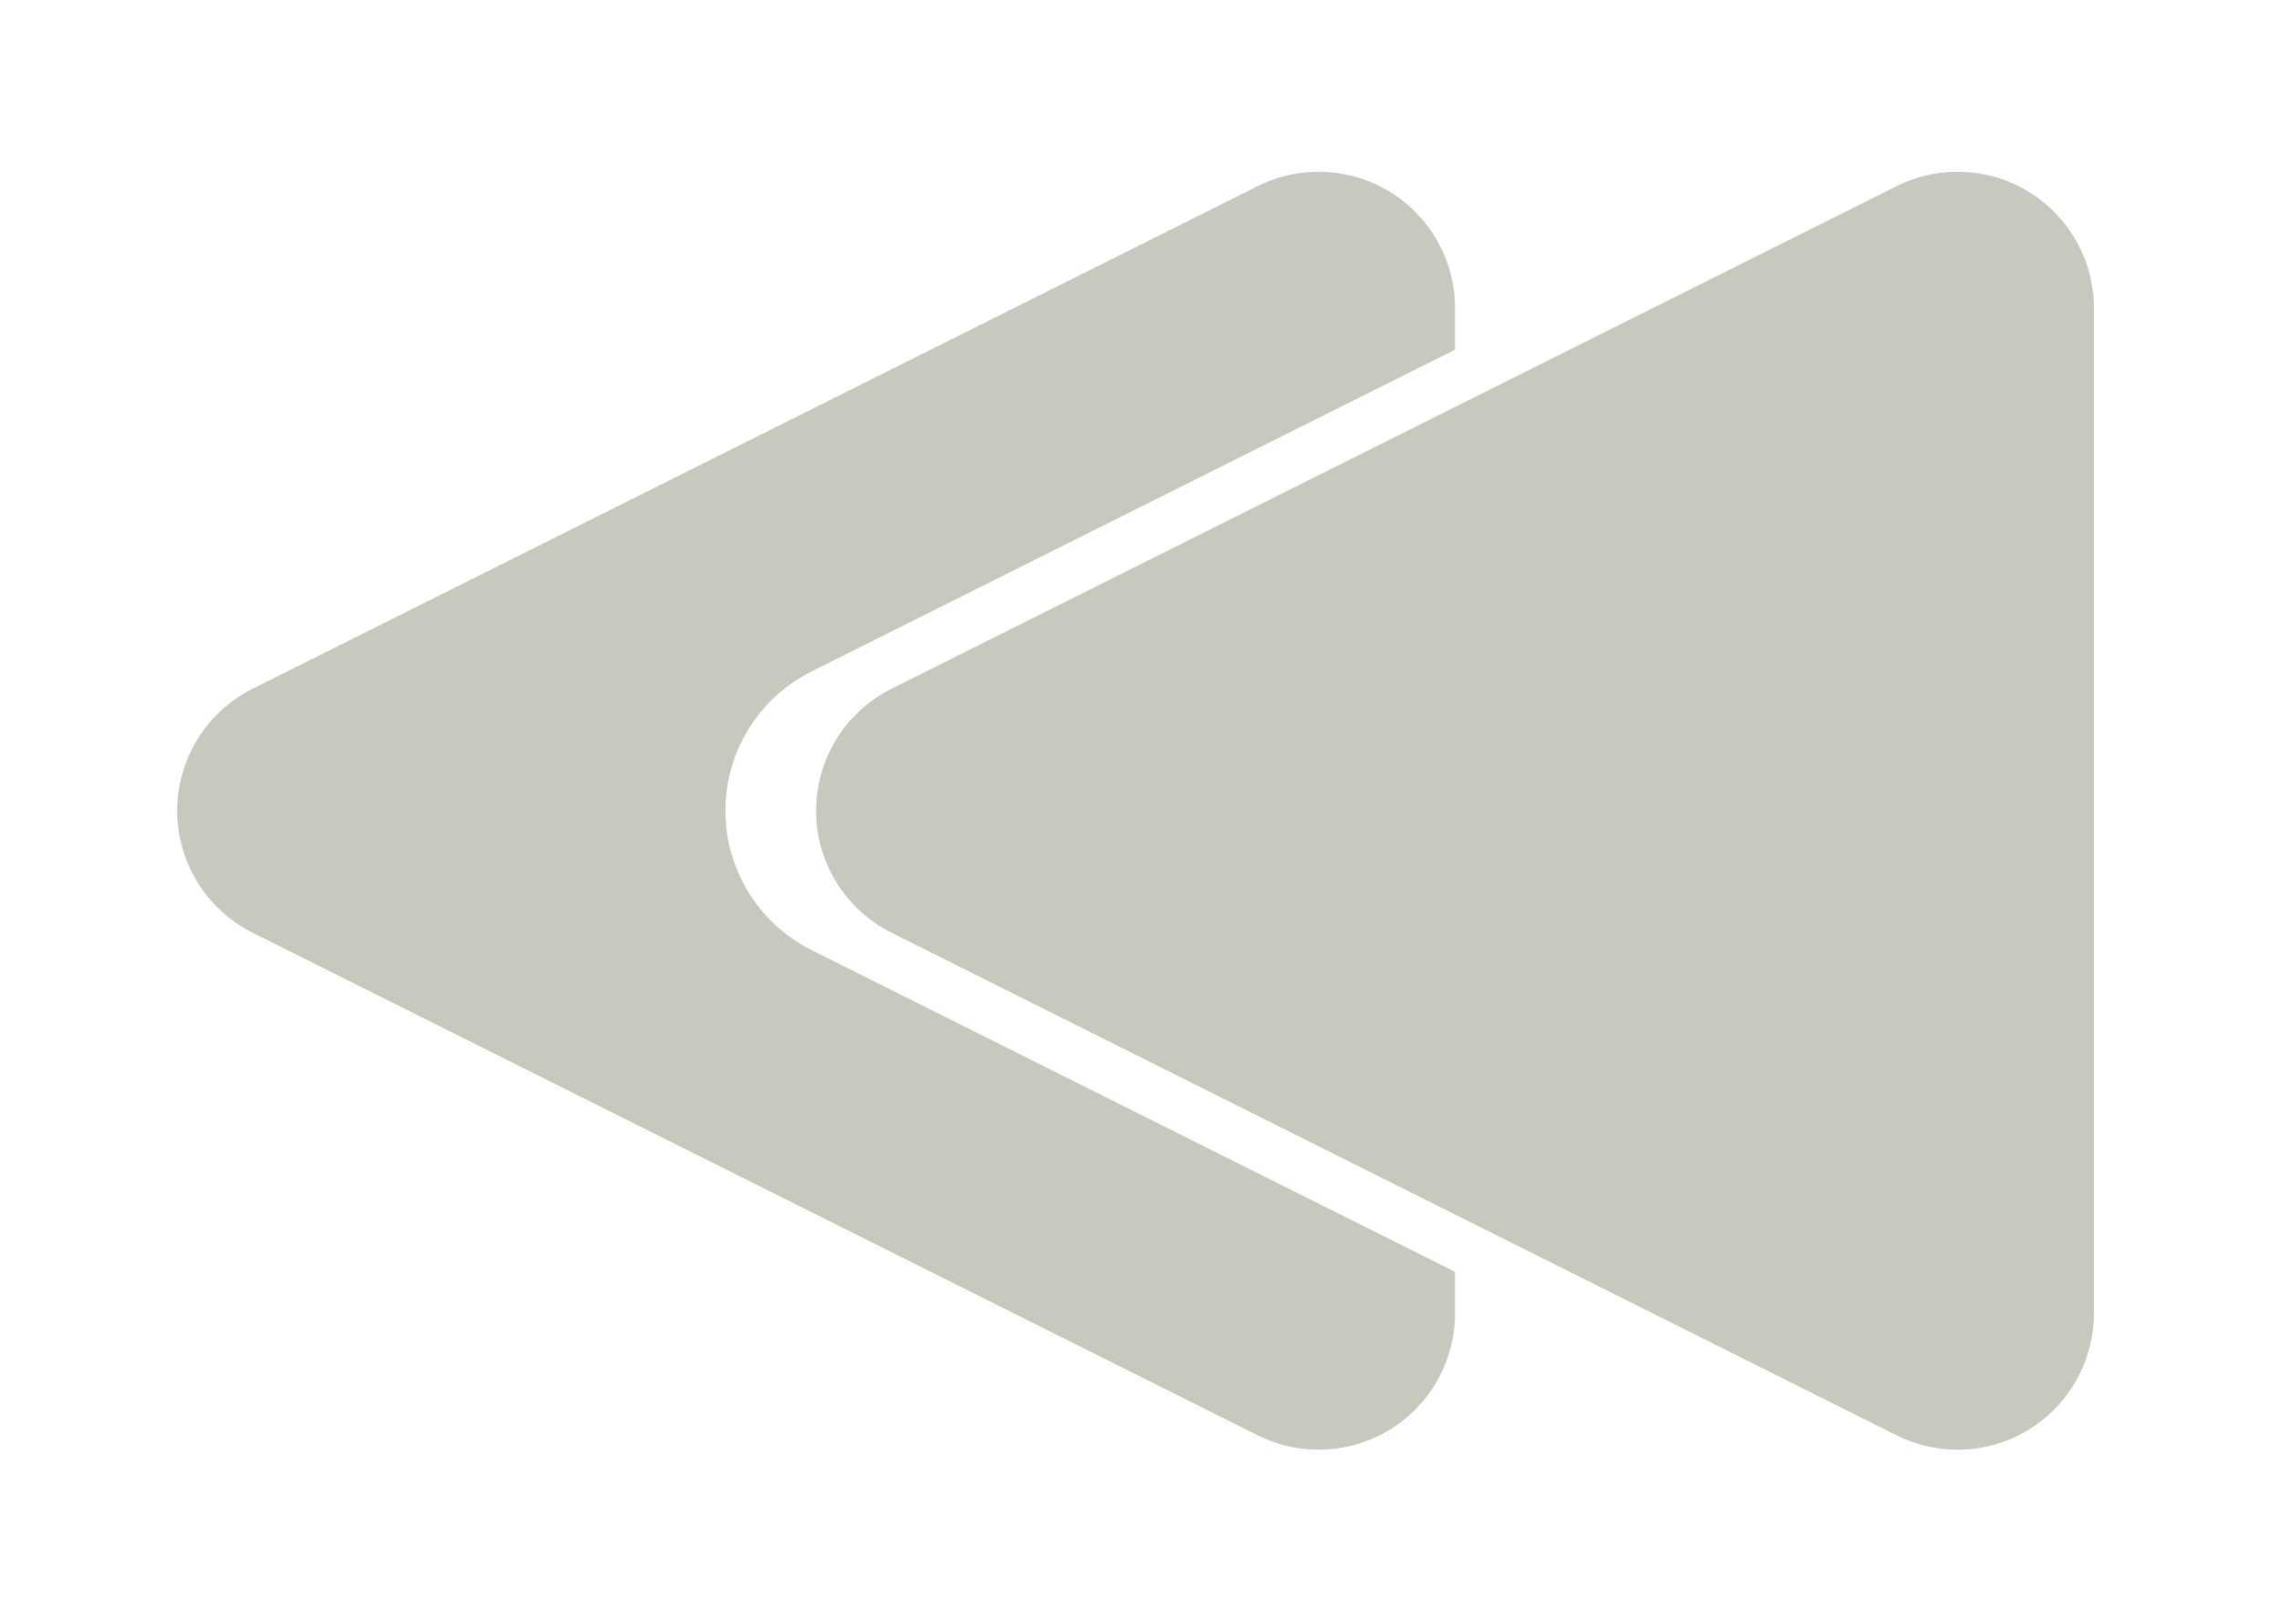
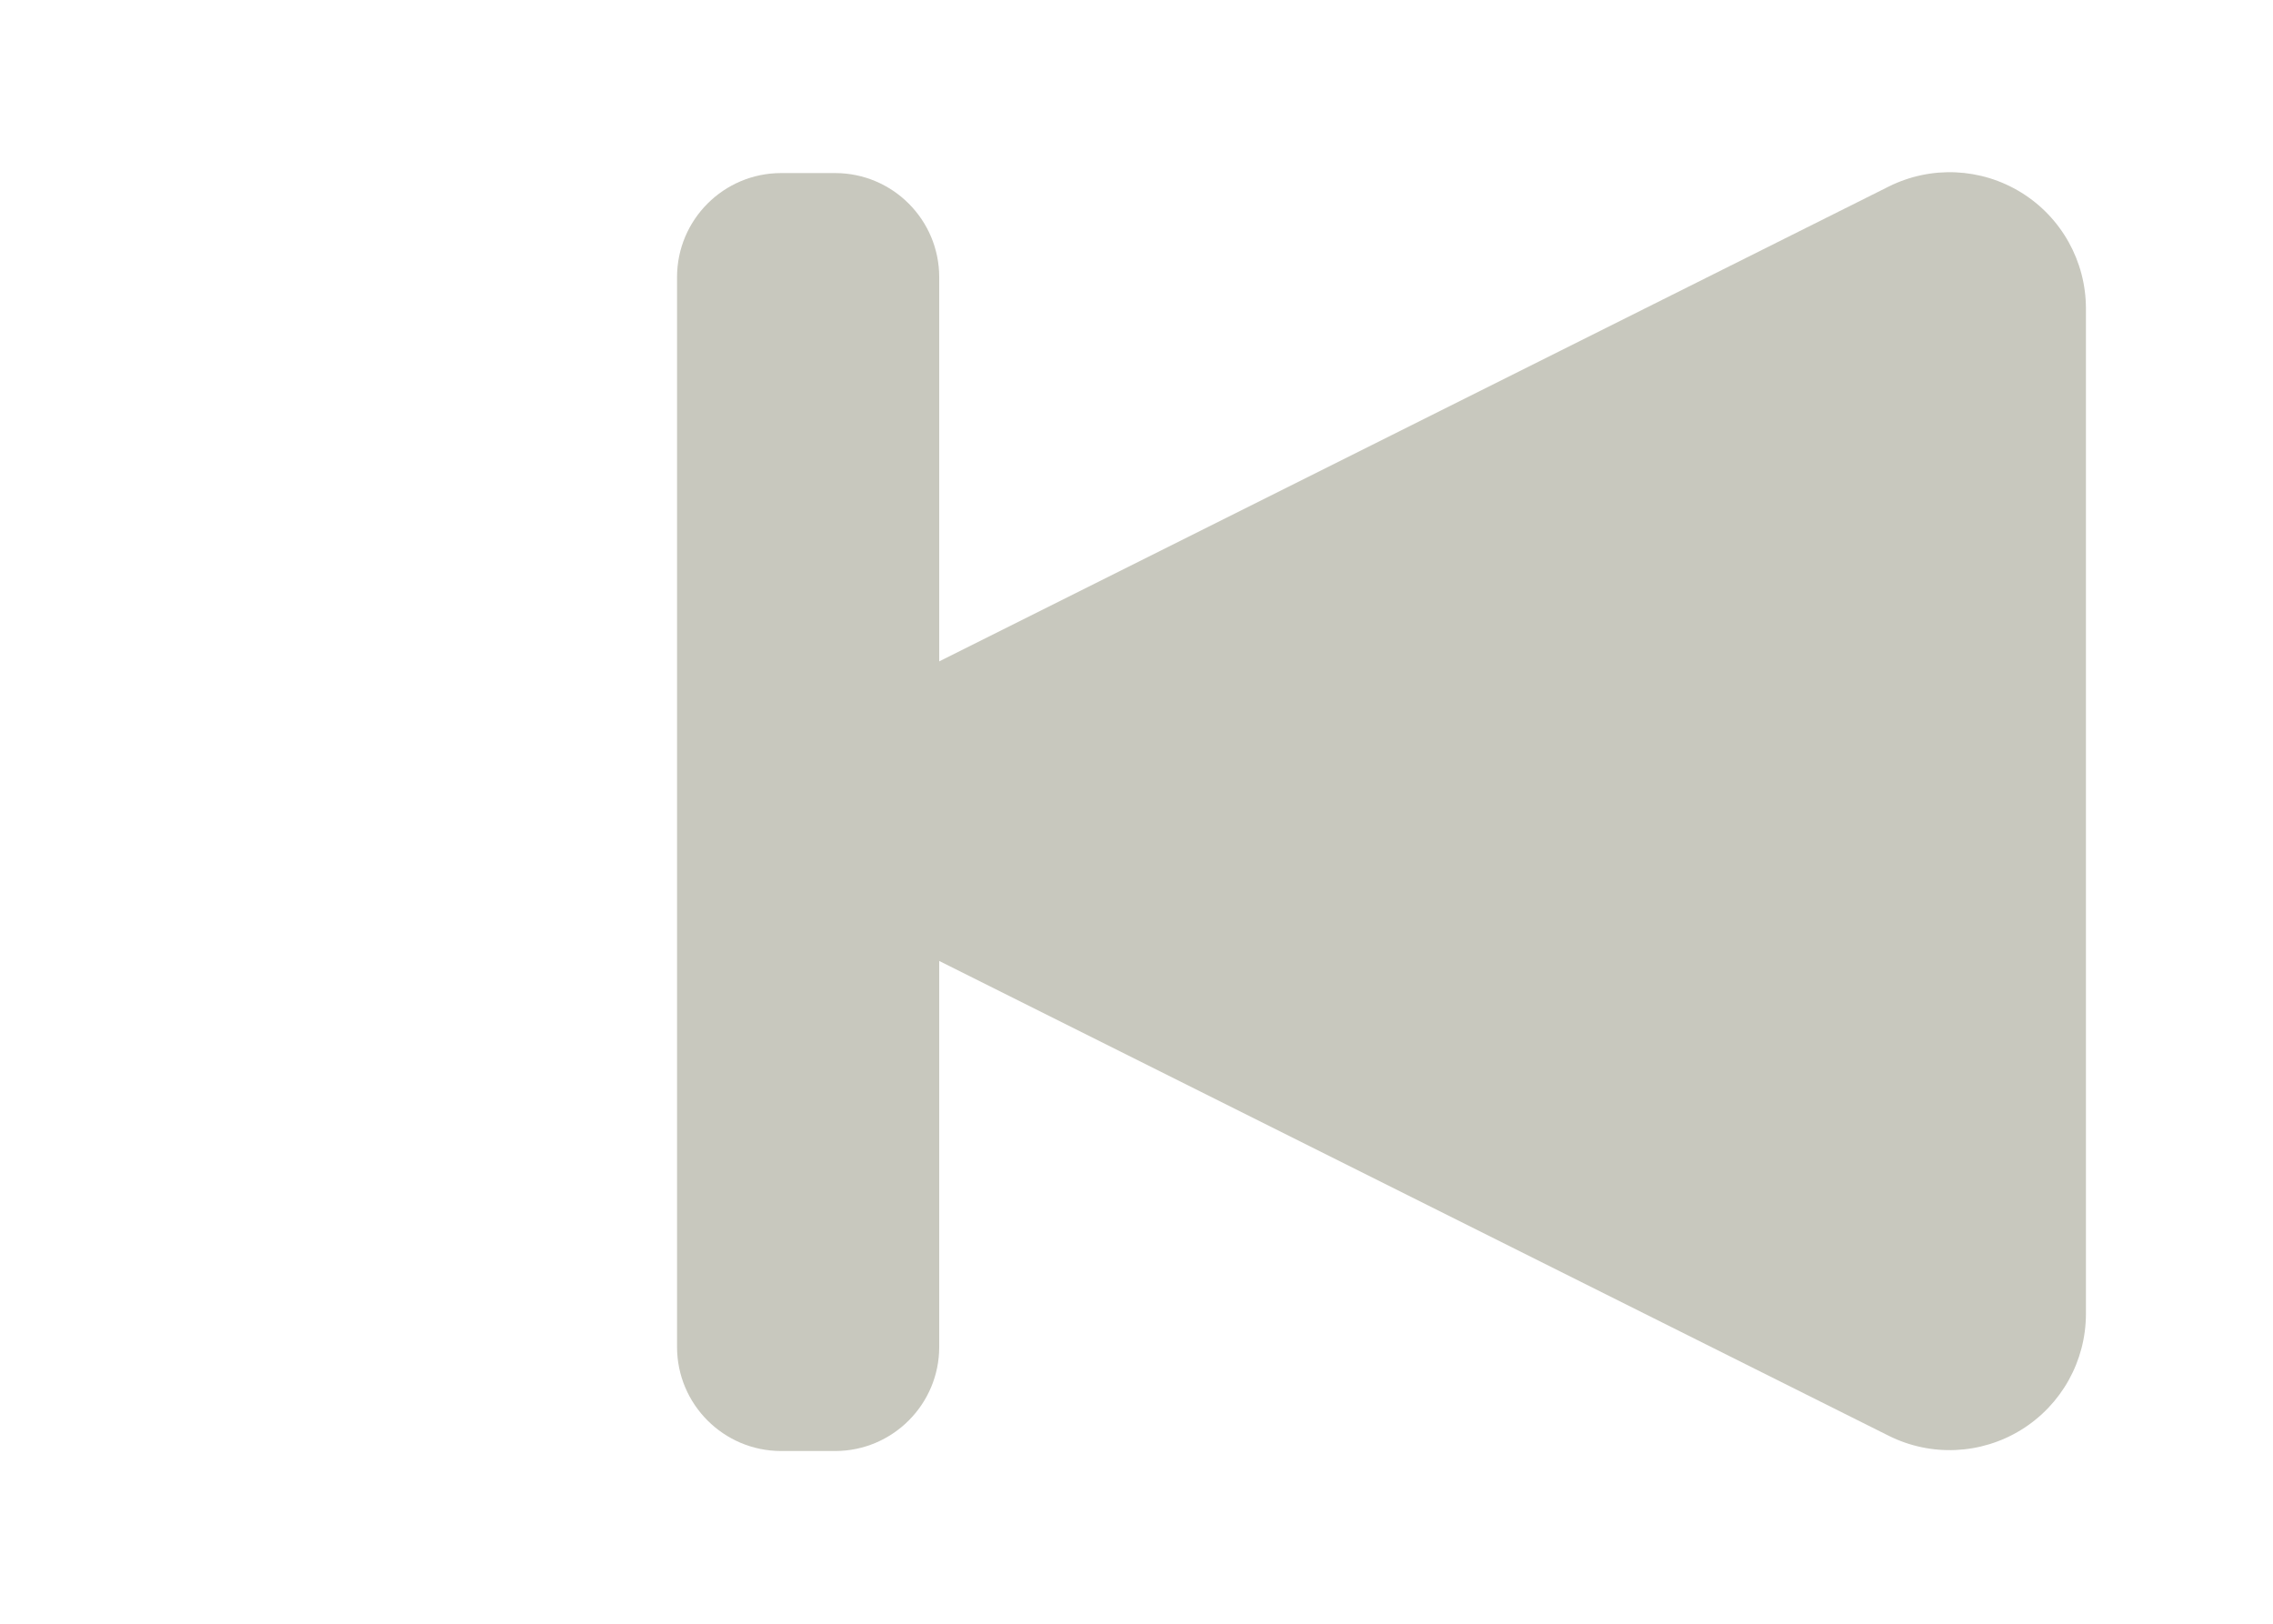
<svg xmlns="http://www.w3.org/2000/svg" width="100%" height="100%" viewBox="0 0 2434 1738" version="1.1" xml:space="preserve" style="fill-rule:evenodd;clip-rule:evenodd;stroke-linejoin:round;stroke-miterlimit:2;">
-   <rect id="Artboard1" x="0" y="0" width="2430.554" height="1736.112" style="fill:none;" />
-   <path d="M1558.063,374.425l0,-44.563c0,-50.592 -26.2,-97.571 -69.221,-124.167c-43.037,-26.596 -96.771,-29.008 -142.012,-6.387l-1076.388,538.196c-49.446,24.721 -80.675,75.258 -80.675,130.554c0,55.279 31.233,105.833 80.675,130.554l1076.388,538.196c45.242,22.621 98.975,20.208 142.012,-6.388c43.038,-26.596 69.221,-73.575 69.221,-124.167l0,-44.554l-689.121,-344.554c-56.462,-28.229 -92.129,-85.963 -92.129,-149.083c0,-63.142 35.667,-120.854 92.129,-149.083l689.121,-344.554Z" style="fill:#c8c8be;" />
-   <path d="M954.592,998.613l1076.388,538.196c45.242,22.621 98.975,20.208 142.012,-6.388c43.037,-26.596 69.217,-73.575 69.217,-124.167l0,-1076.388c0,-50.592 -26.2,-97.571 -69.217,-124.167c-43.037,-26.596 -96.771,-29.008 -142.012,-6.388l-1076.388,538.196c-49.446,24.721 -80.679,75.258 -80.679,130.554c0,55.279 31.233,105.833 80.679,130.554l-0,-0.004Z" style="fill:#c8c8be;" />
+   <g transform="matrix(-1,0,0,1,2422.019,0.469899)">
+     <path d="M1475.967,998.613L399.579,1536.809C354.337,1559.43 300.604,1557.017 257.567,1530.421C214.529,1503.825 188.346,1456.846 188.346,1406.254L188.346,329.866C188.346,279.274 214.546,232.295 257.567,205.699C300.605,179.103 354.338,176.691 399.579,199.311L1475.967,737.507C1525.413,762.228 1556.646,812.765 1556.646,868.061C1556.646,923.34 1525.413,973.894 1475.967,998.615L1475.967,998.611L1475.967,998.613Z" style="fill:rgb(200,200,190);" />
+   </g>
+   <g transform="matrix(-1.339674,0,0,1.026075,2866.522,-39.0643)">
+     <path d="M1598.54,327.313L1598.54,1443.579C1598.54,1503.539 1561.255,1552.219 1515.331,1552.219L1472.186,1552.219C1426.262,1552.219 1388.978,1503.539 1388.978,1443.579L1388.978,327.313C1388.978,267.353 1426.262,218.674 1472.186,218.674L1515.331,218.674C1561.255,218.674 1598.54,267.353 1598.54,327.313Z" style="fill:rgb(200,200,190);" />
+   </g>
</svg>
